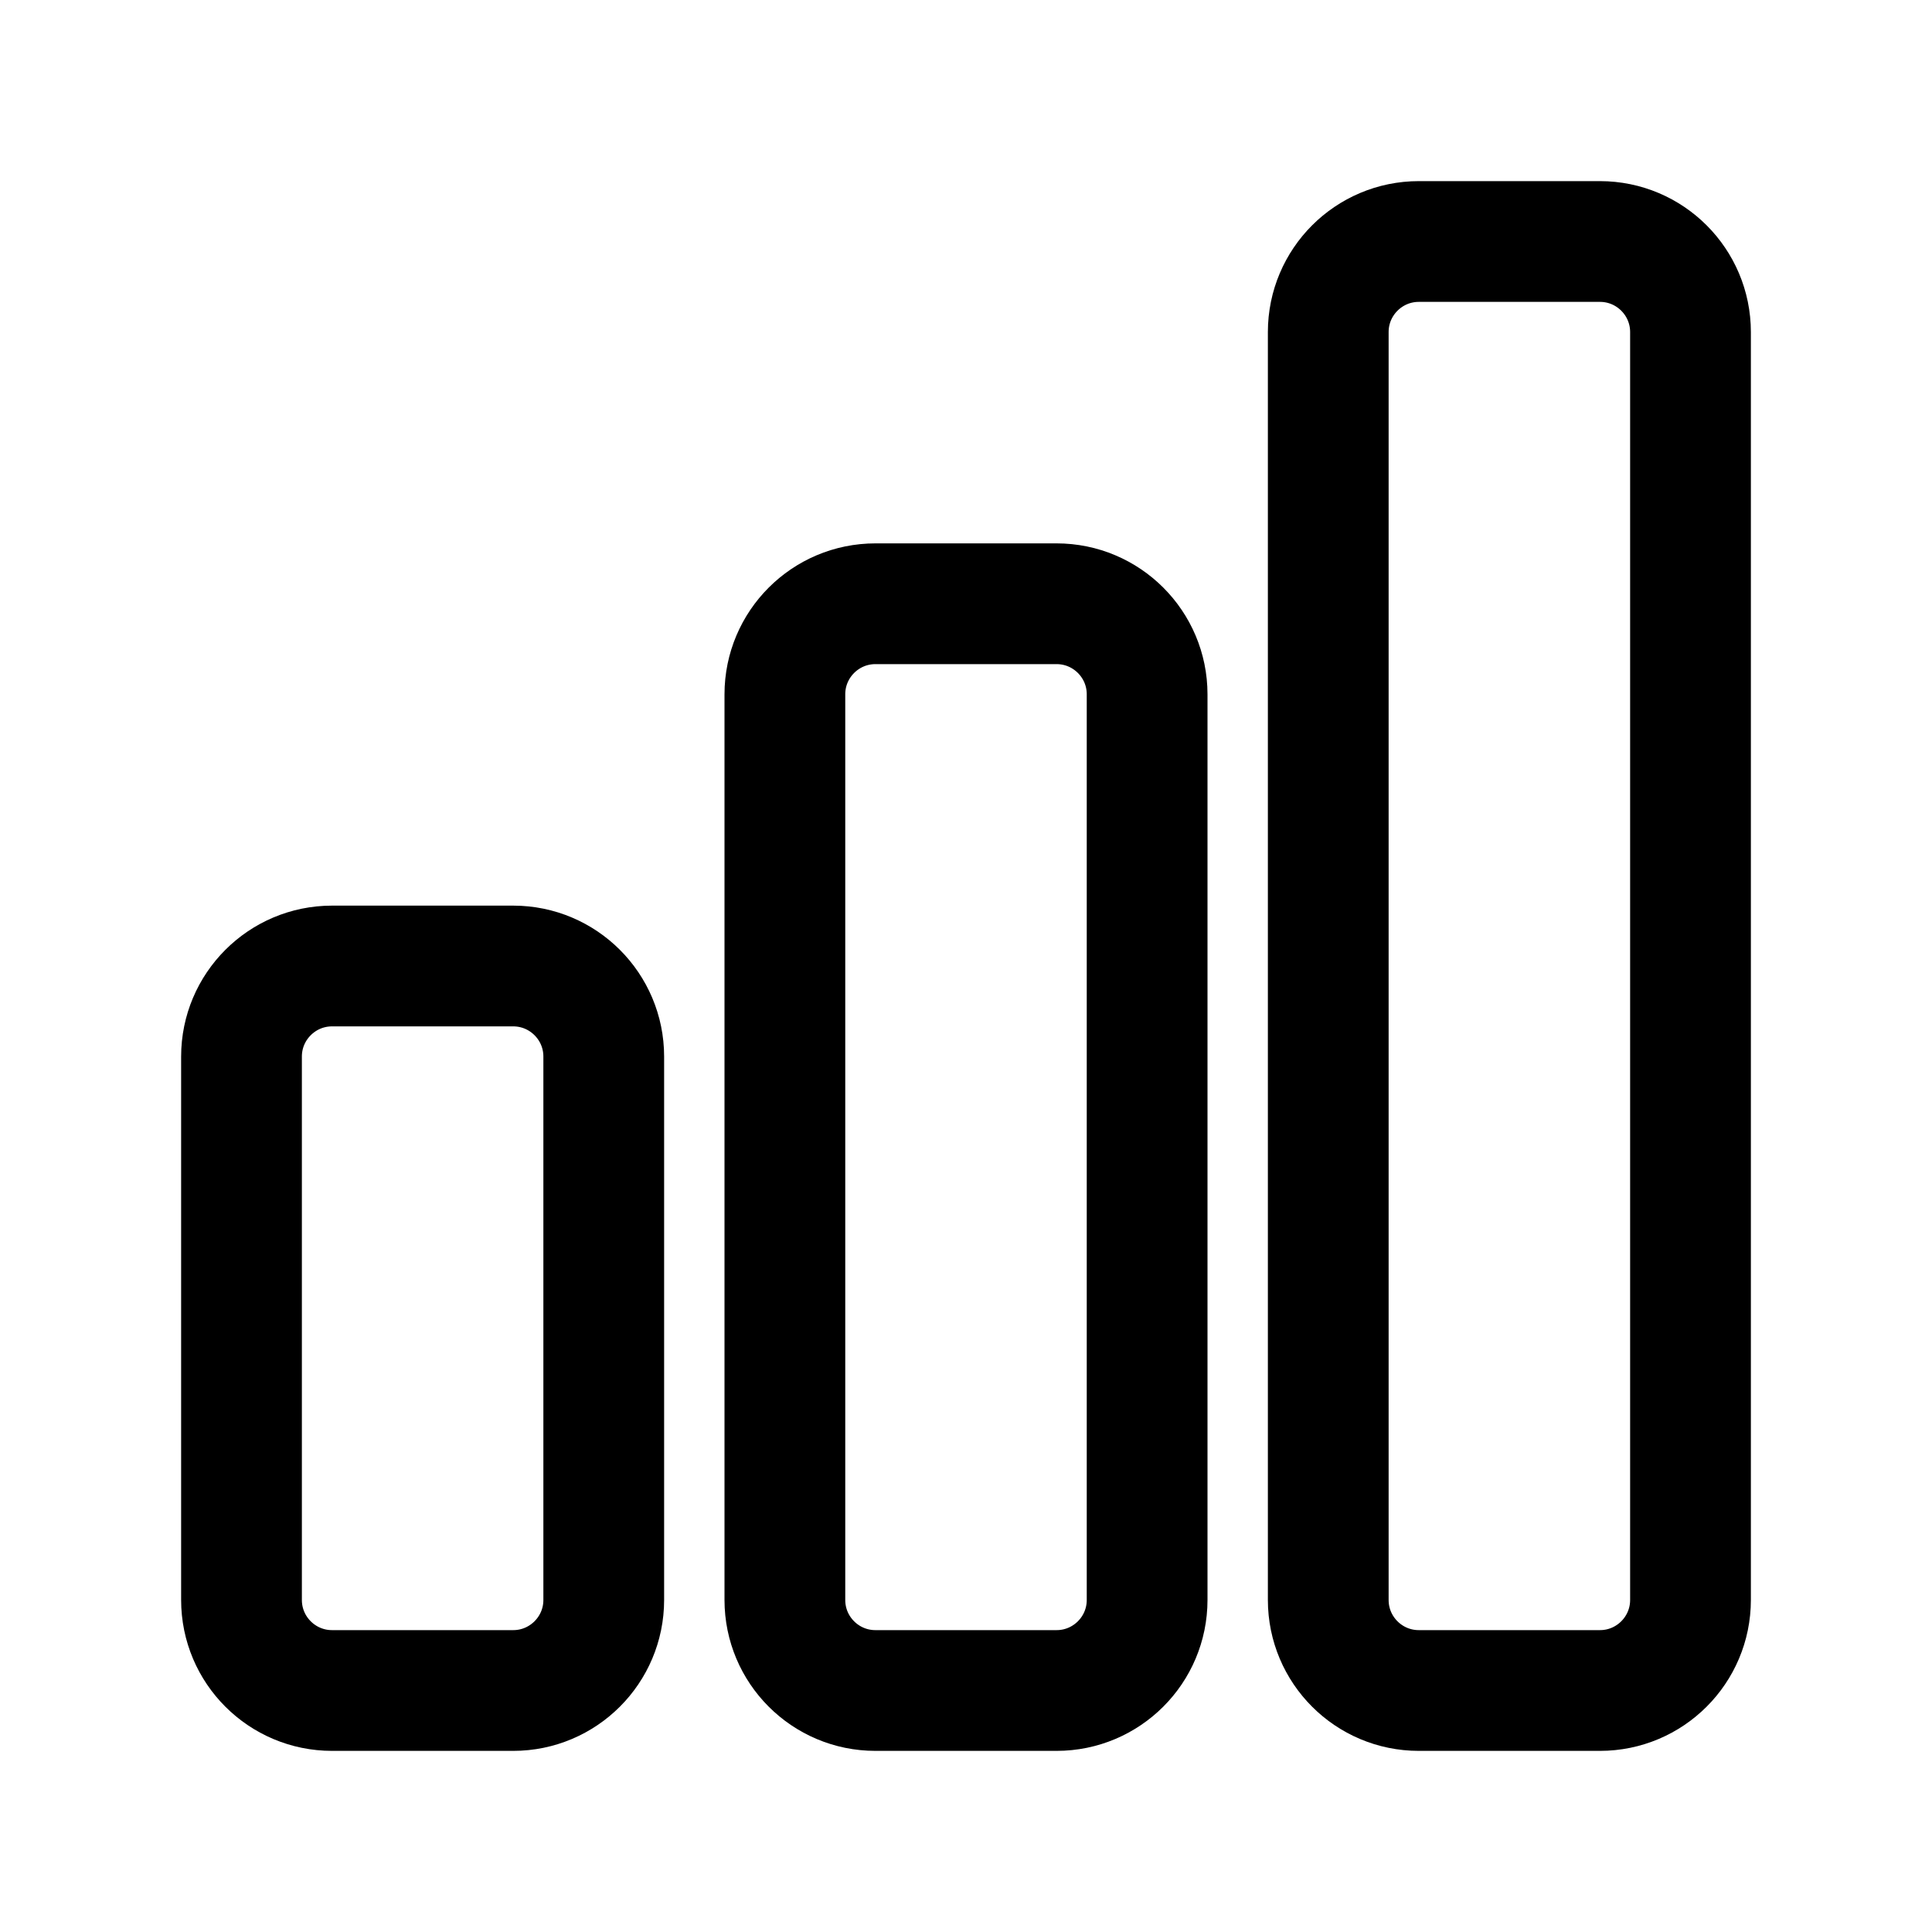
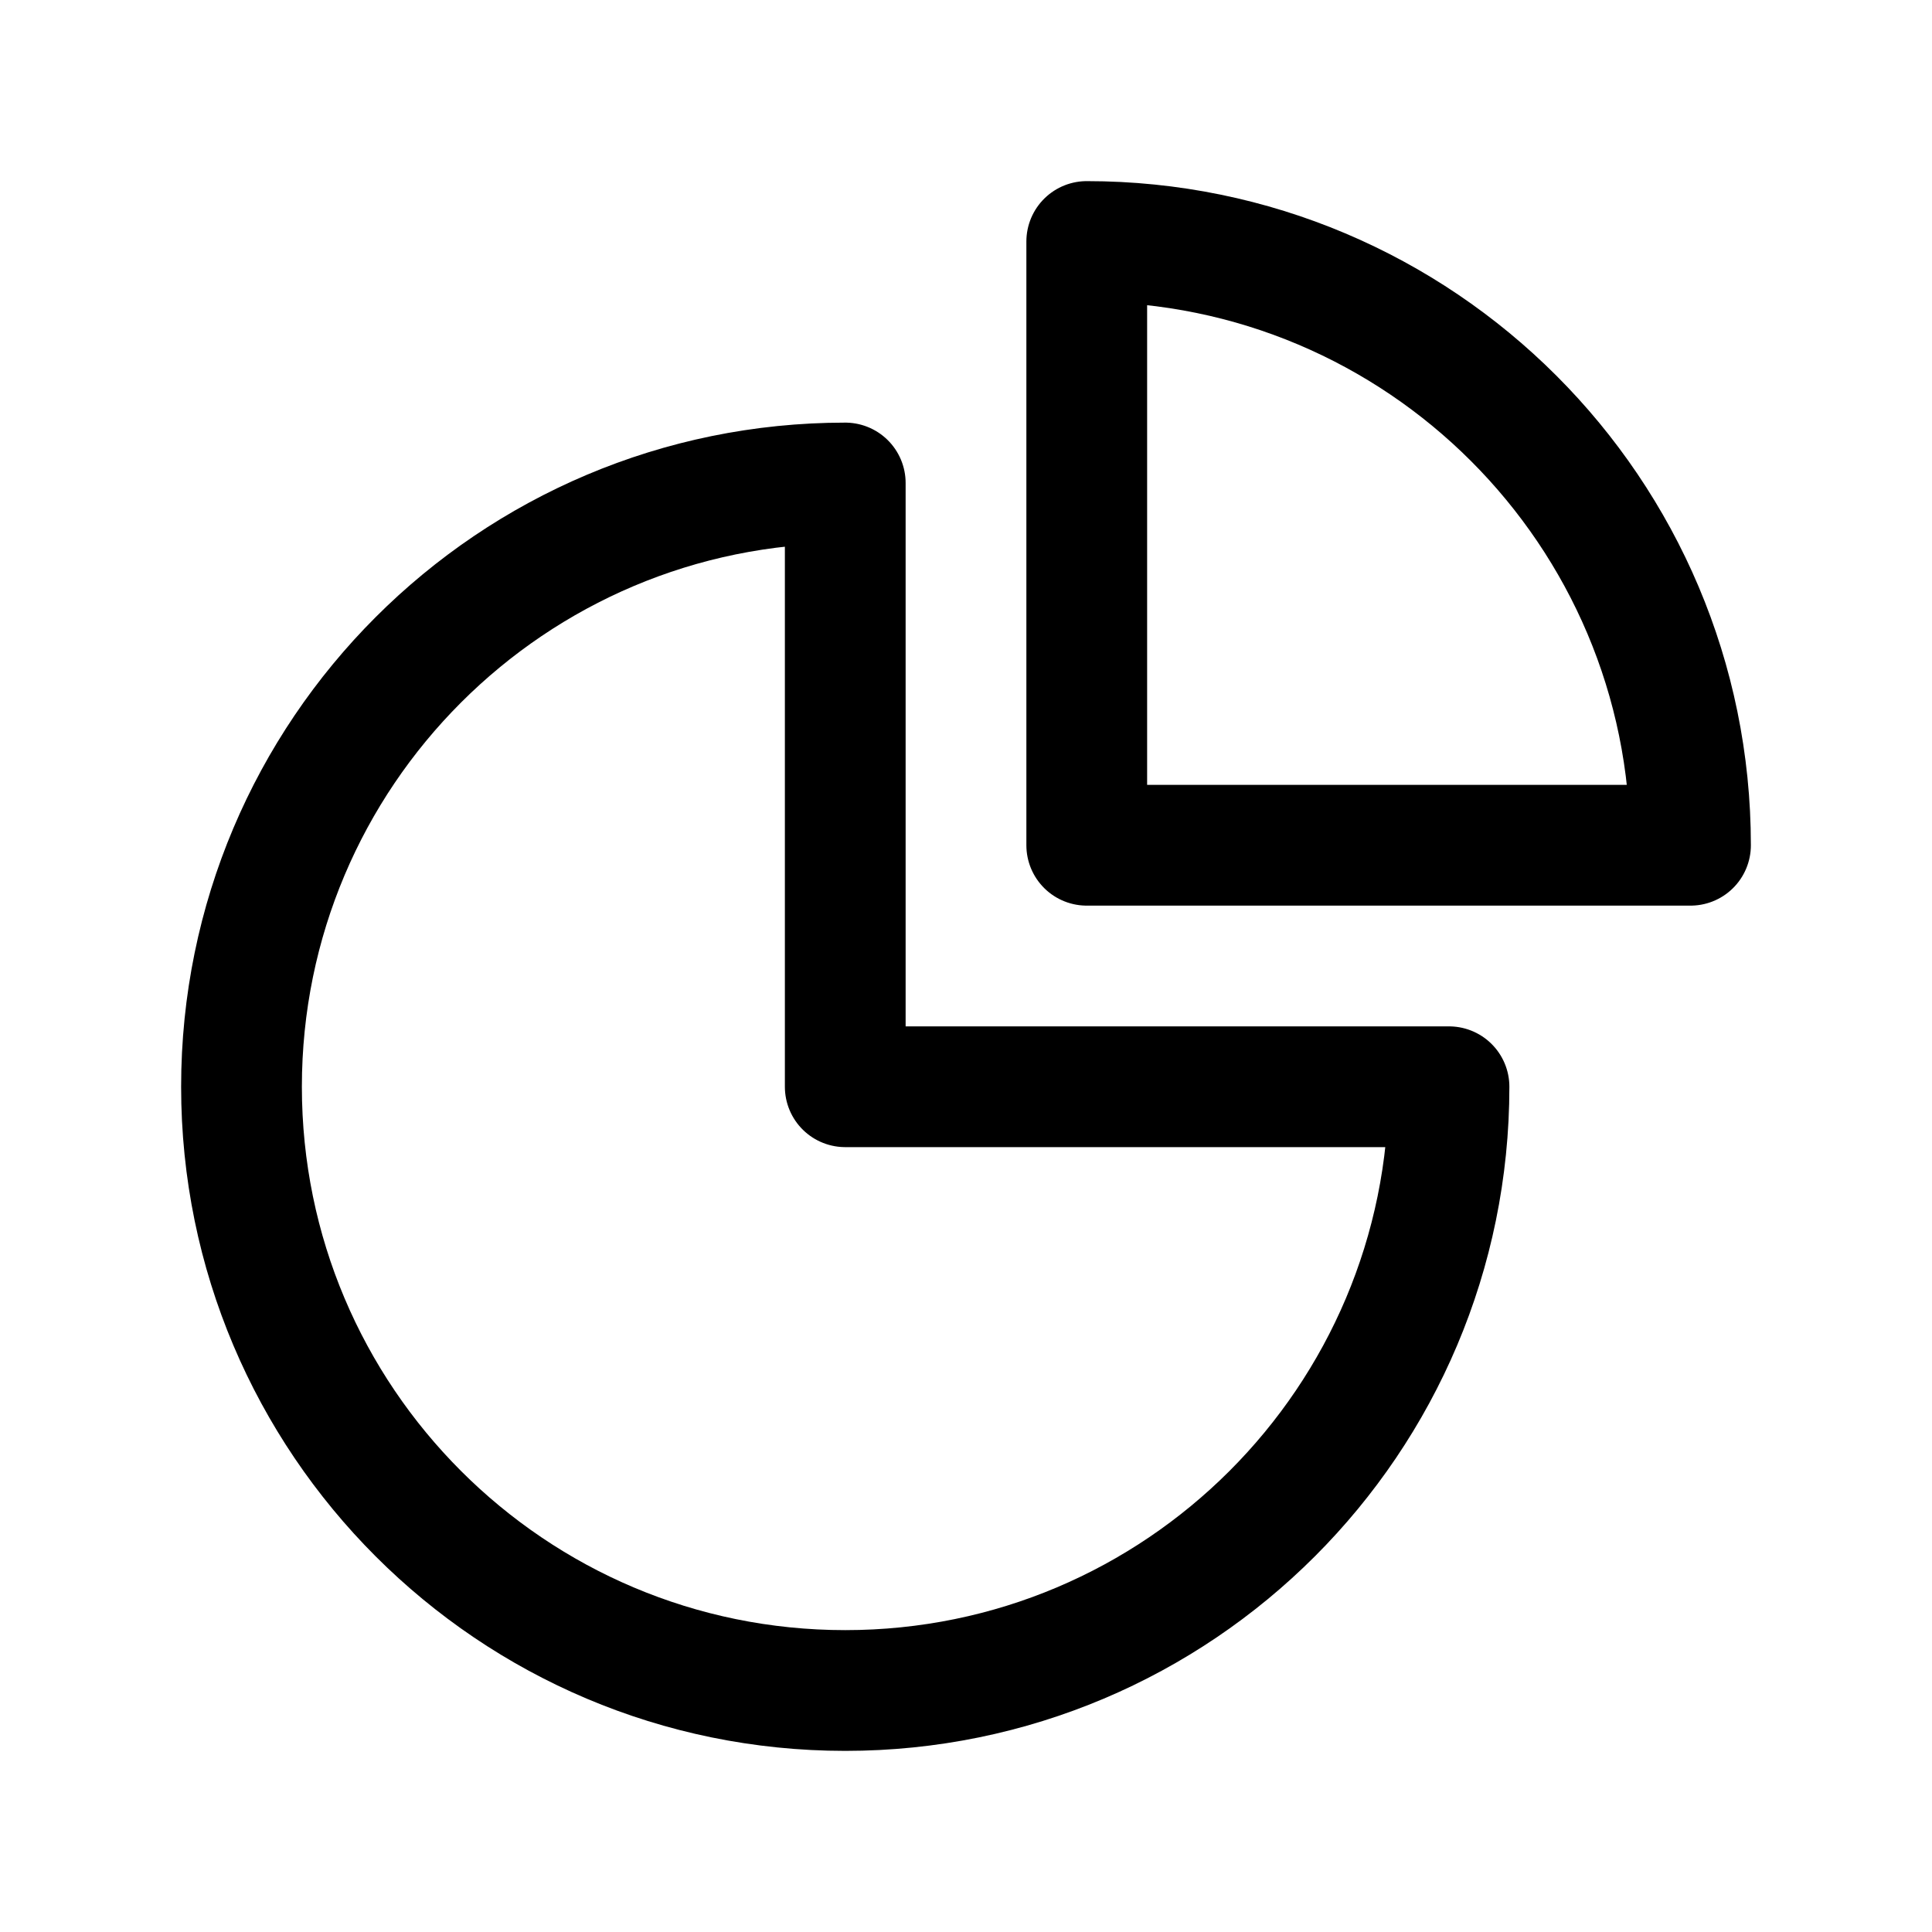
- <svg xmlns="http://www.w3.org/2000/svg" fill="none" viewBox="0 0 24 24" stroke-width="1.5" stroke="currentColor" aria-hidden="true">
-   <path stroke-linecap="round" stroke-linejoin="round" d="M3 13.125C3 12.504 3.504 12 4.125 12h2.25c.621 0 1.125.504 1.125 1.125v6.75C7.5 20.496 6.996 21 6.375 21h-2.25A1.125 1.125 0 013 19.875v-6.75zM9.75 8.625c0-.621.504-1.125 1.125-1.125h2.25c.621 0 1.125.504 1.125 1.125v11.25c0 .621-.504 1.125-1.125 1.125h-2.25a1.125 1.125 0 01-1.125-1.125V8.625zM16.5 4.125c0-.621.504-1.125 1.125-1.125h2.25C20.496 3 21 3.504 21 4.125v15.75c0 .621-.504 1.125-1.125 1.125h-2.25a1.125 1.125 0 01-1.125-1.125V4.125z" />
+ <svg xmlns="http://www.w3.org/2000/svg" viewBox="0 0 24 24" fill="none" stroke="currentColor" stroke-width="1.5" data-slot="icon" aria-hidden="true" class="size-6 shrink-0">
+   <path d="M10.5 6a7.5 7.5 0 1 0 7.5 7.5h-7.5V6Z" stroke-linecap="round" stroke-linejoin="round" />
+   <path d="M13.5 10.5H21A7.5 7.5 0 0 0 13.5 3v7.5Z" stroke-linecap="round" stroke-linejoin="round" />
</svg>
